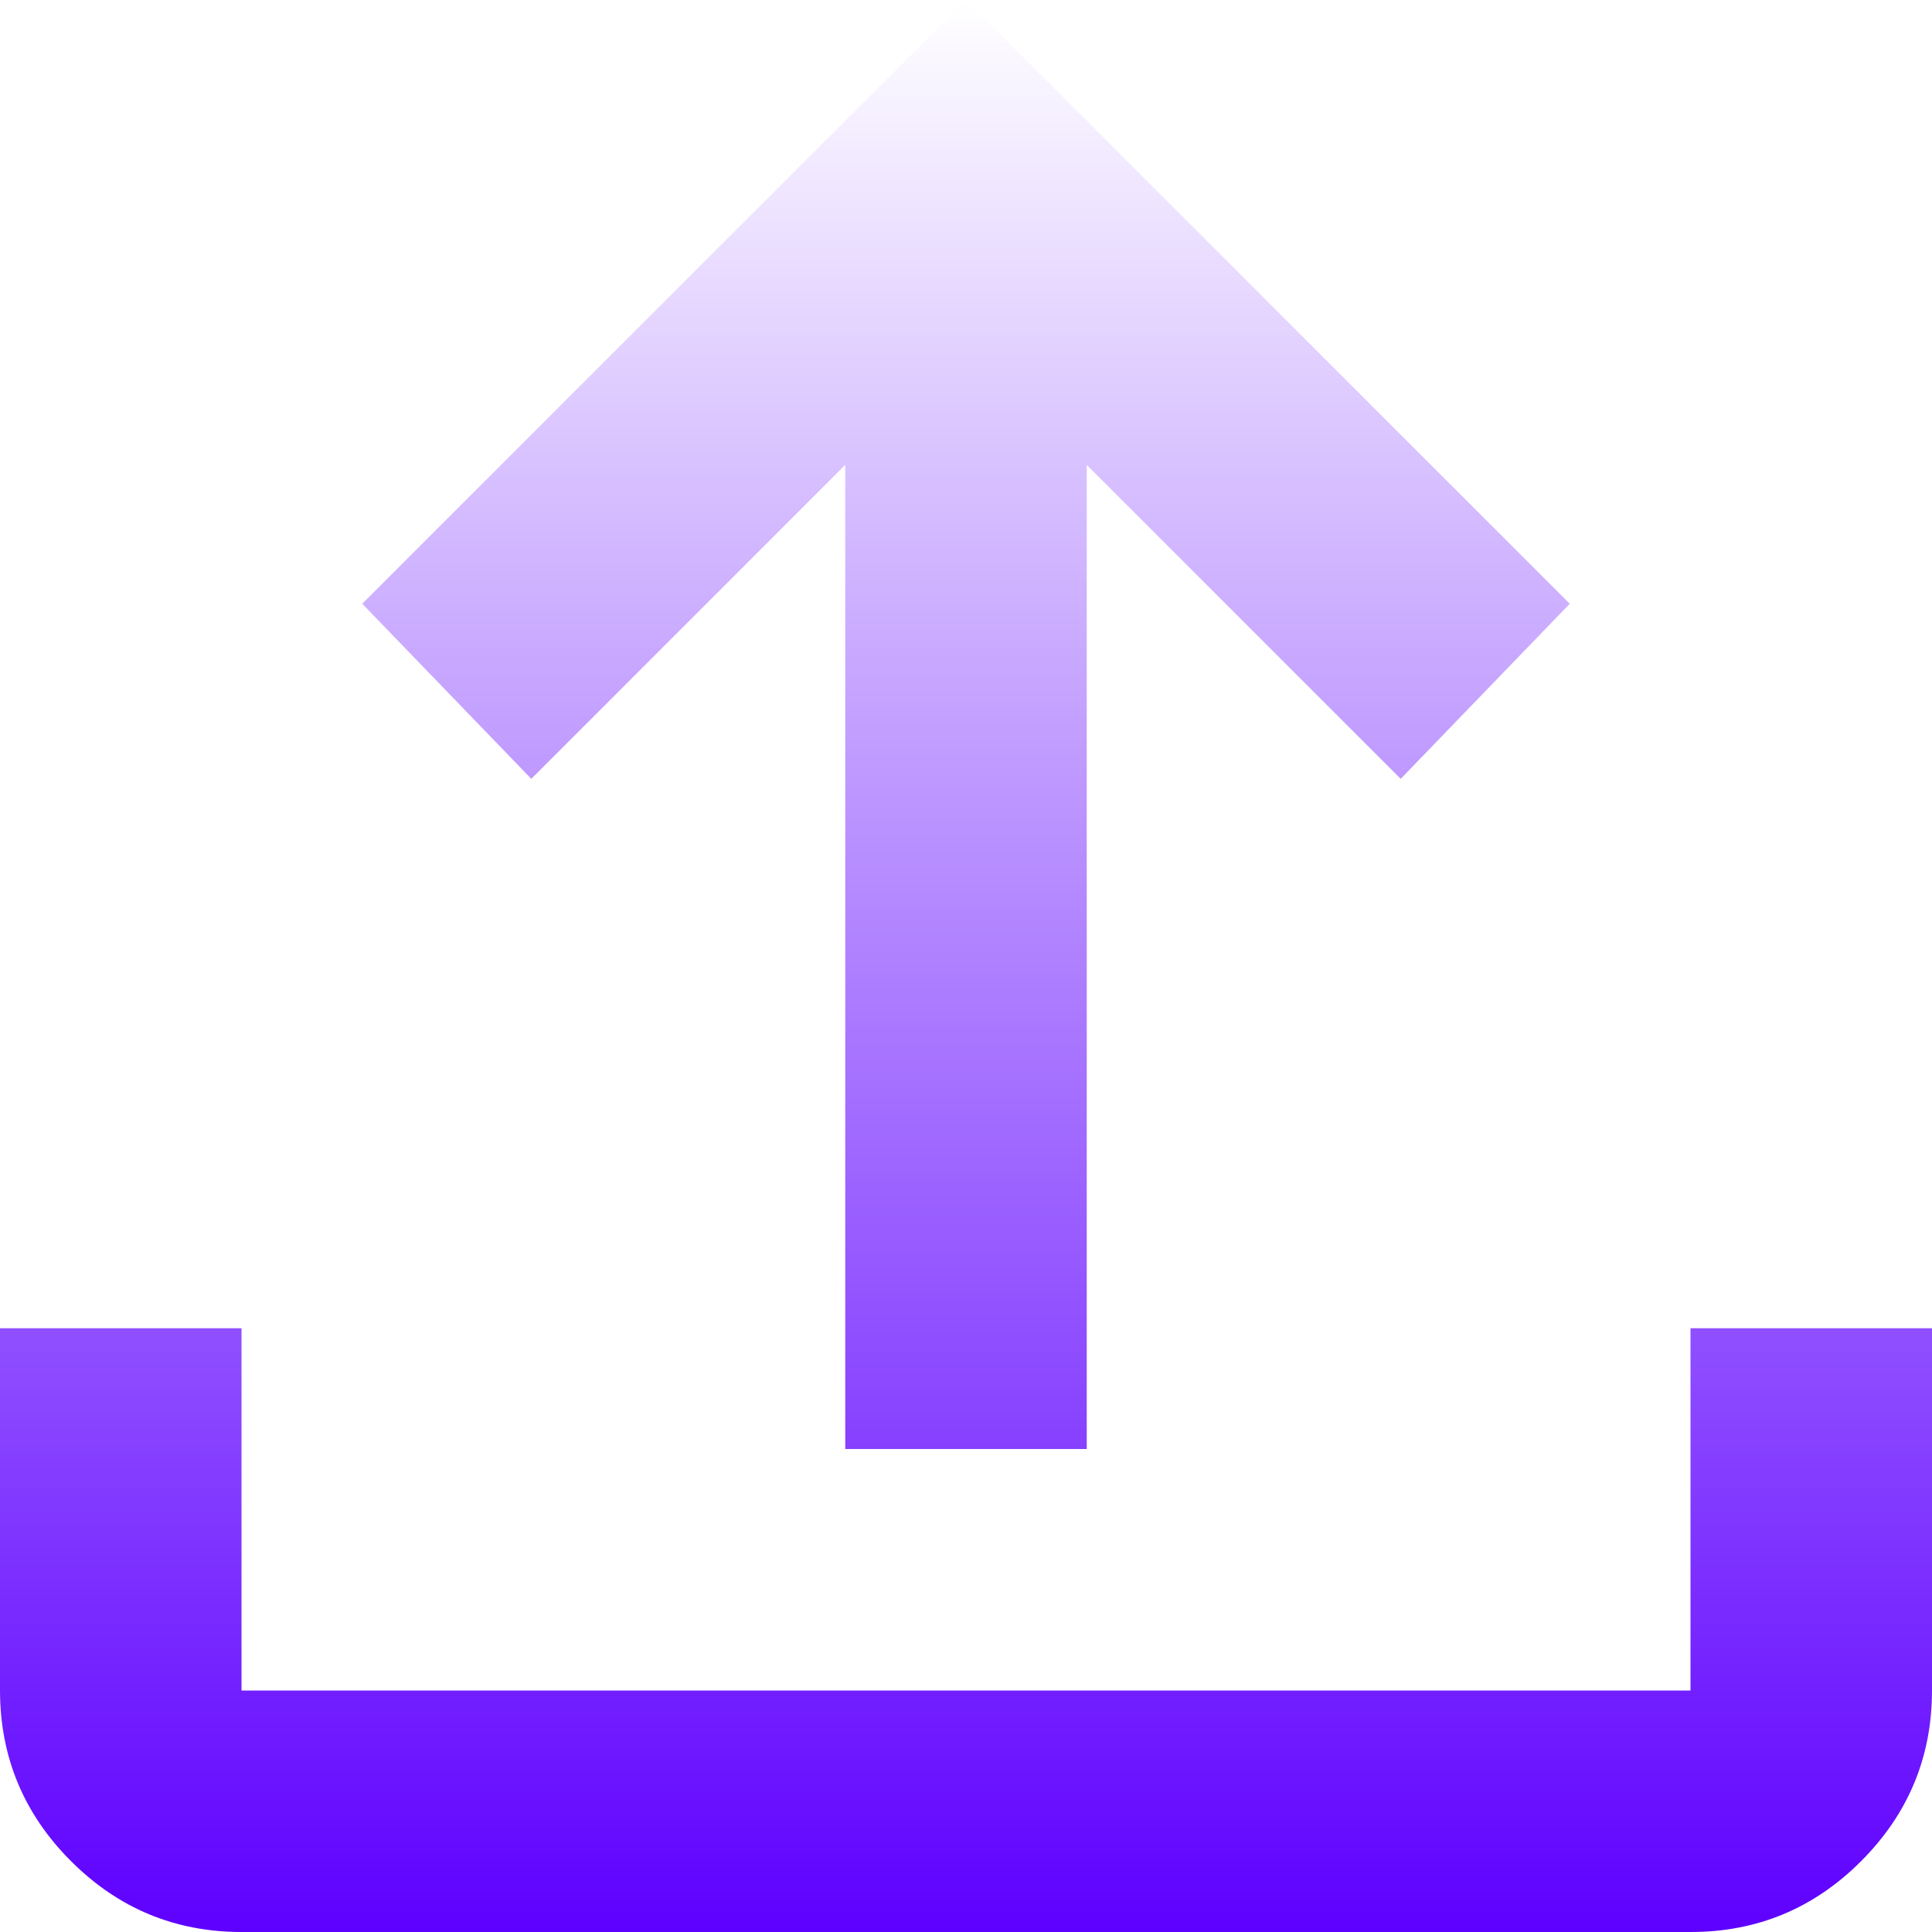
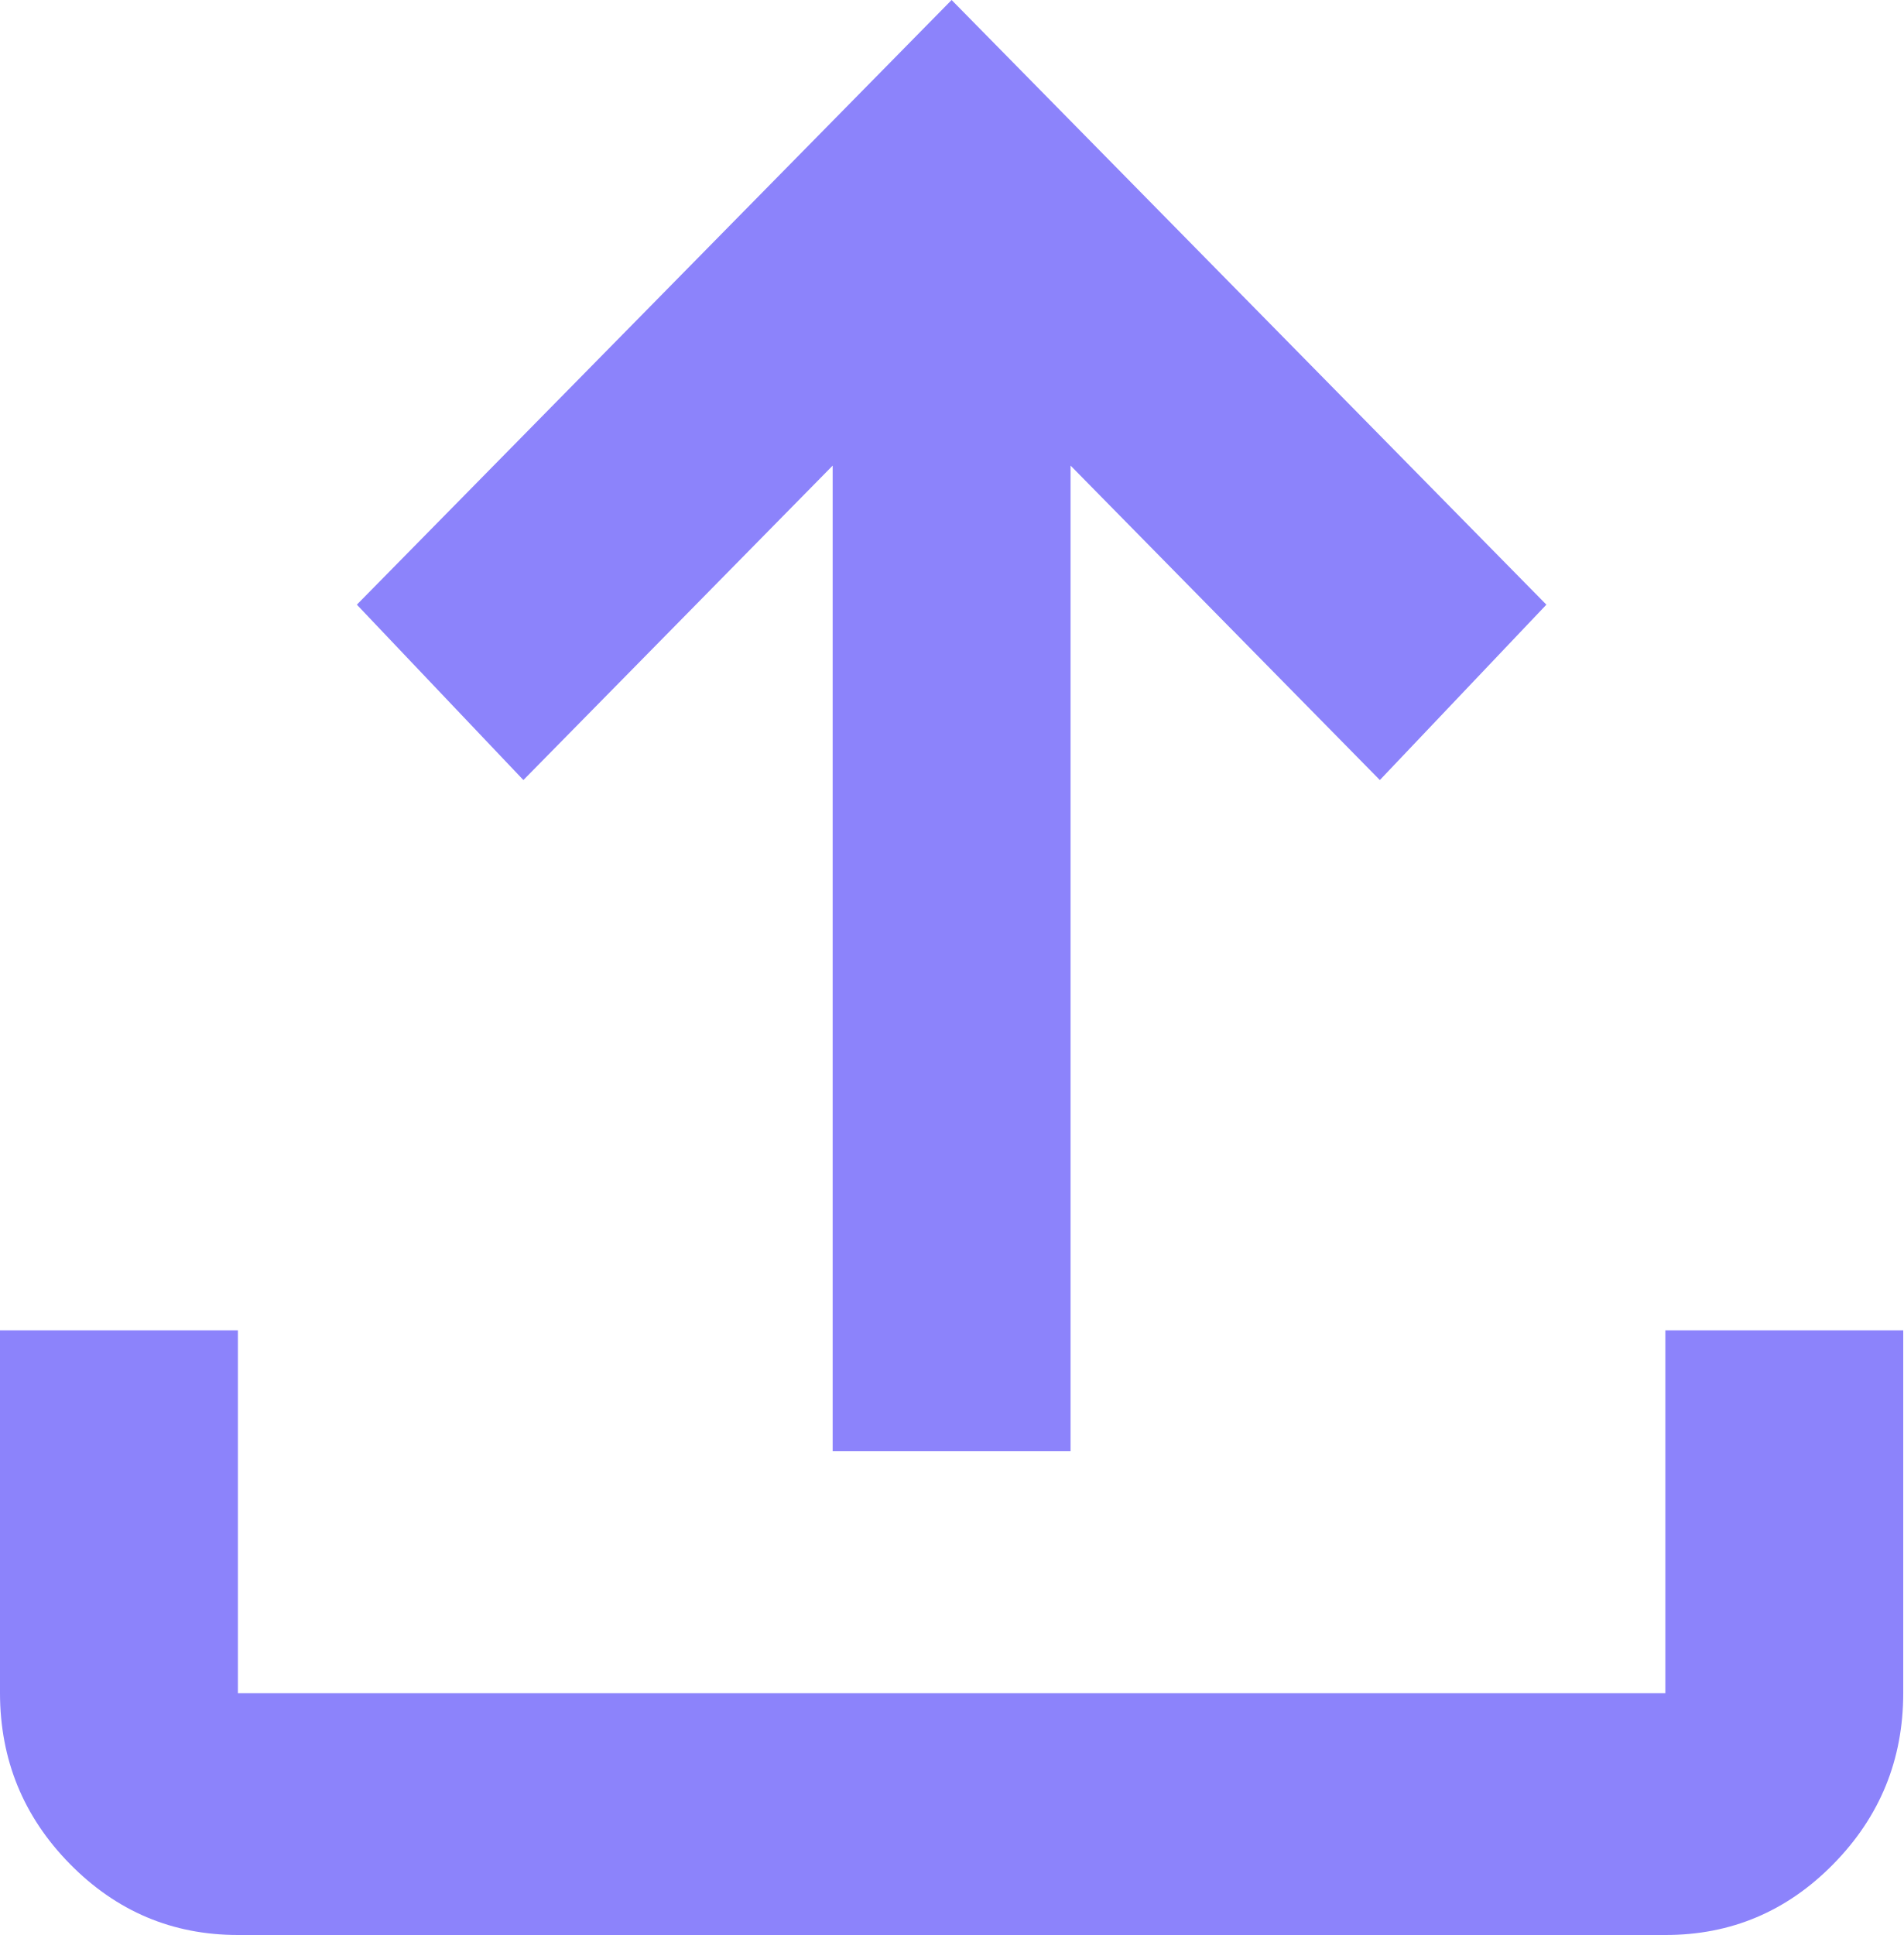
- <svg xmlns="http://www.w3.org/2000/svg" width="60" height="60" viewBox="0 0 60 60" fill="none">
-   <path d="M26.25 45V14.438L16.5 24.188L11.25 18.75L30 0L48.75 18.75L43.5 24.188L33.75 14.438V45H26.25ZM7.5 60C5.438 60 3.672 59.266 2.205 57.799C0.737 56.331 0.003 54.565 0 52.5V41.25H7.5V52.5H52.5V41.25H60V52.5C60 54.562 59.266 56.329 57.799 57.799C56.331 59.269 54.565 60.002 52.5 60H7.5Z" fill="url(#paint0_linear_46_96)" />
-   <defs>
-     <linearGradient id="paint0_linear_46_96" x1="30" y1="0" x2="30" y2="60" gradientUnits="userSpaceOnUse">
-       <stop stop-color="white" />
-       <stop offset="1" stop-color="#5E00FF" />
-     </linearGradient>
-   </defs>
+ <svg xmlns="http://www.w3.org/2000/svg" width="60" height="61" viewBox="0 0 60 61" fill="none">
+   <path d="M26.25 45.75V14.678L16.5 24.591L11.25 19.062L30 0L48.75 19.062L43.5 24.591L33.75 14.678V45.75H26.25ZM7.5 61C5.438 61 3.672 60.254 2.205 58.762C0.737 57.27 0.003 55.474 0 53.375V41.938H7.5V53.375H52.5V41.938H60V53.375C60 55.472 59.266 57.268 57.799 58.762C56.331 60.257 54.565 61.002 52.5 61H7.5Z" fill="#8C83FB" />
</svg>
